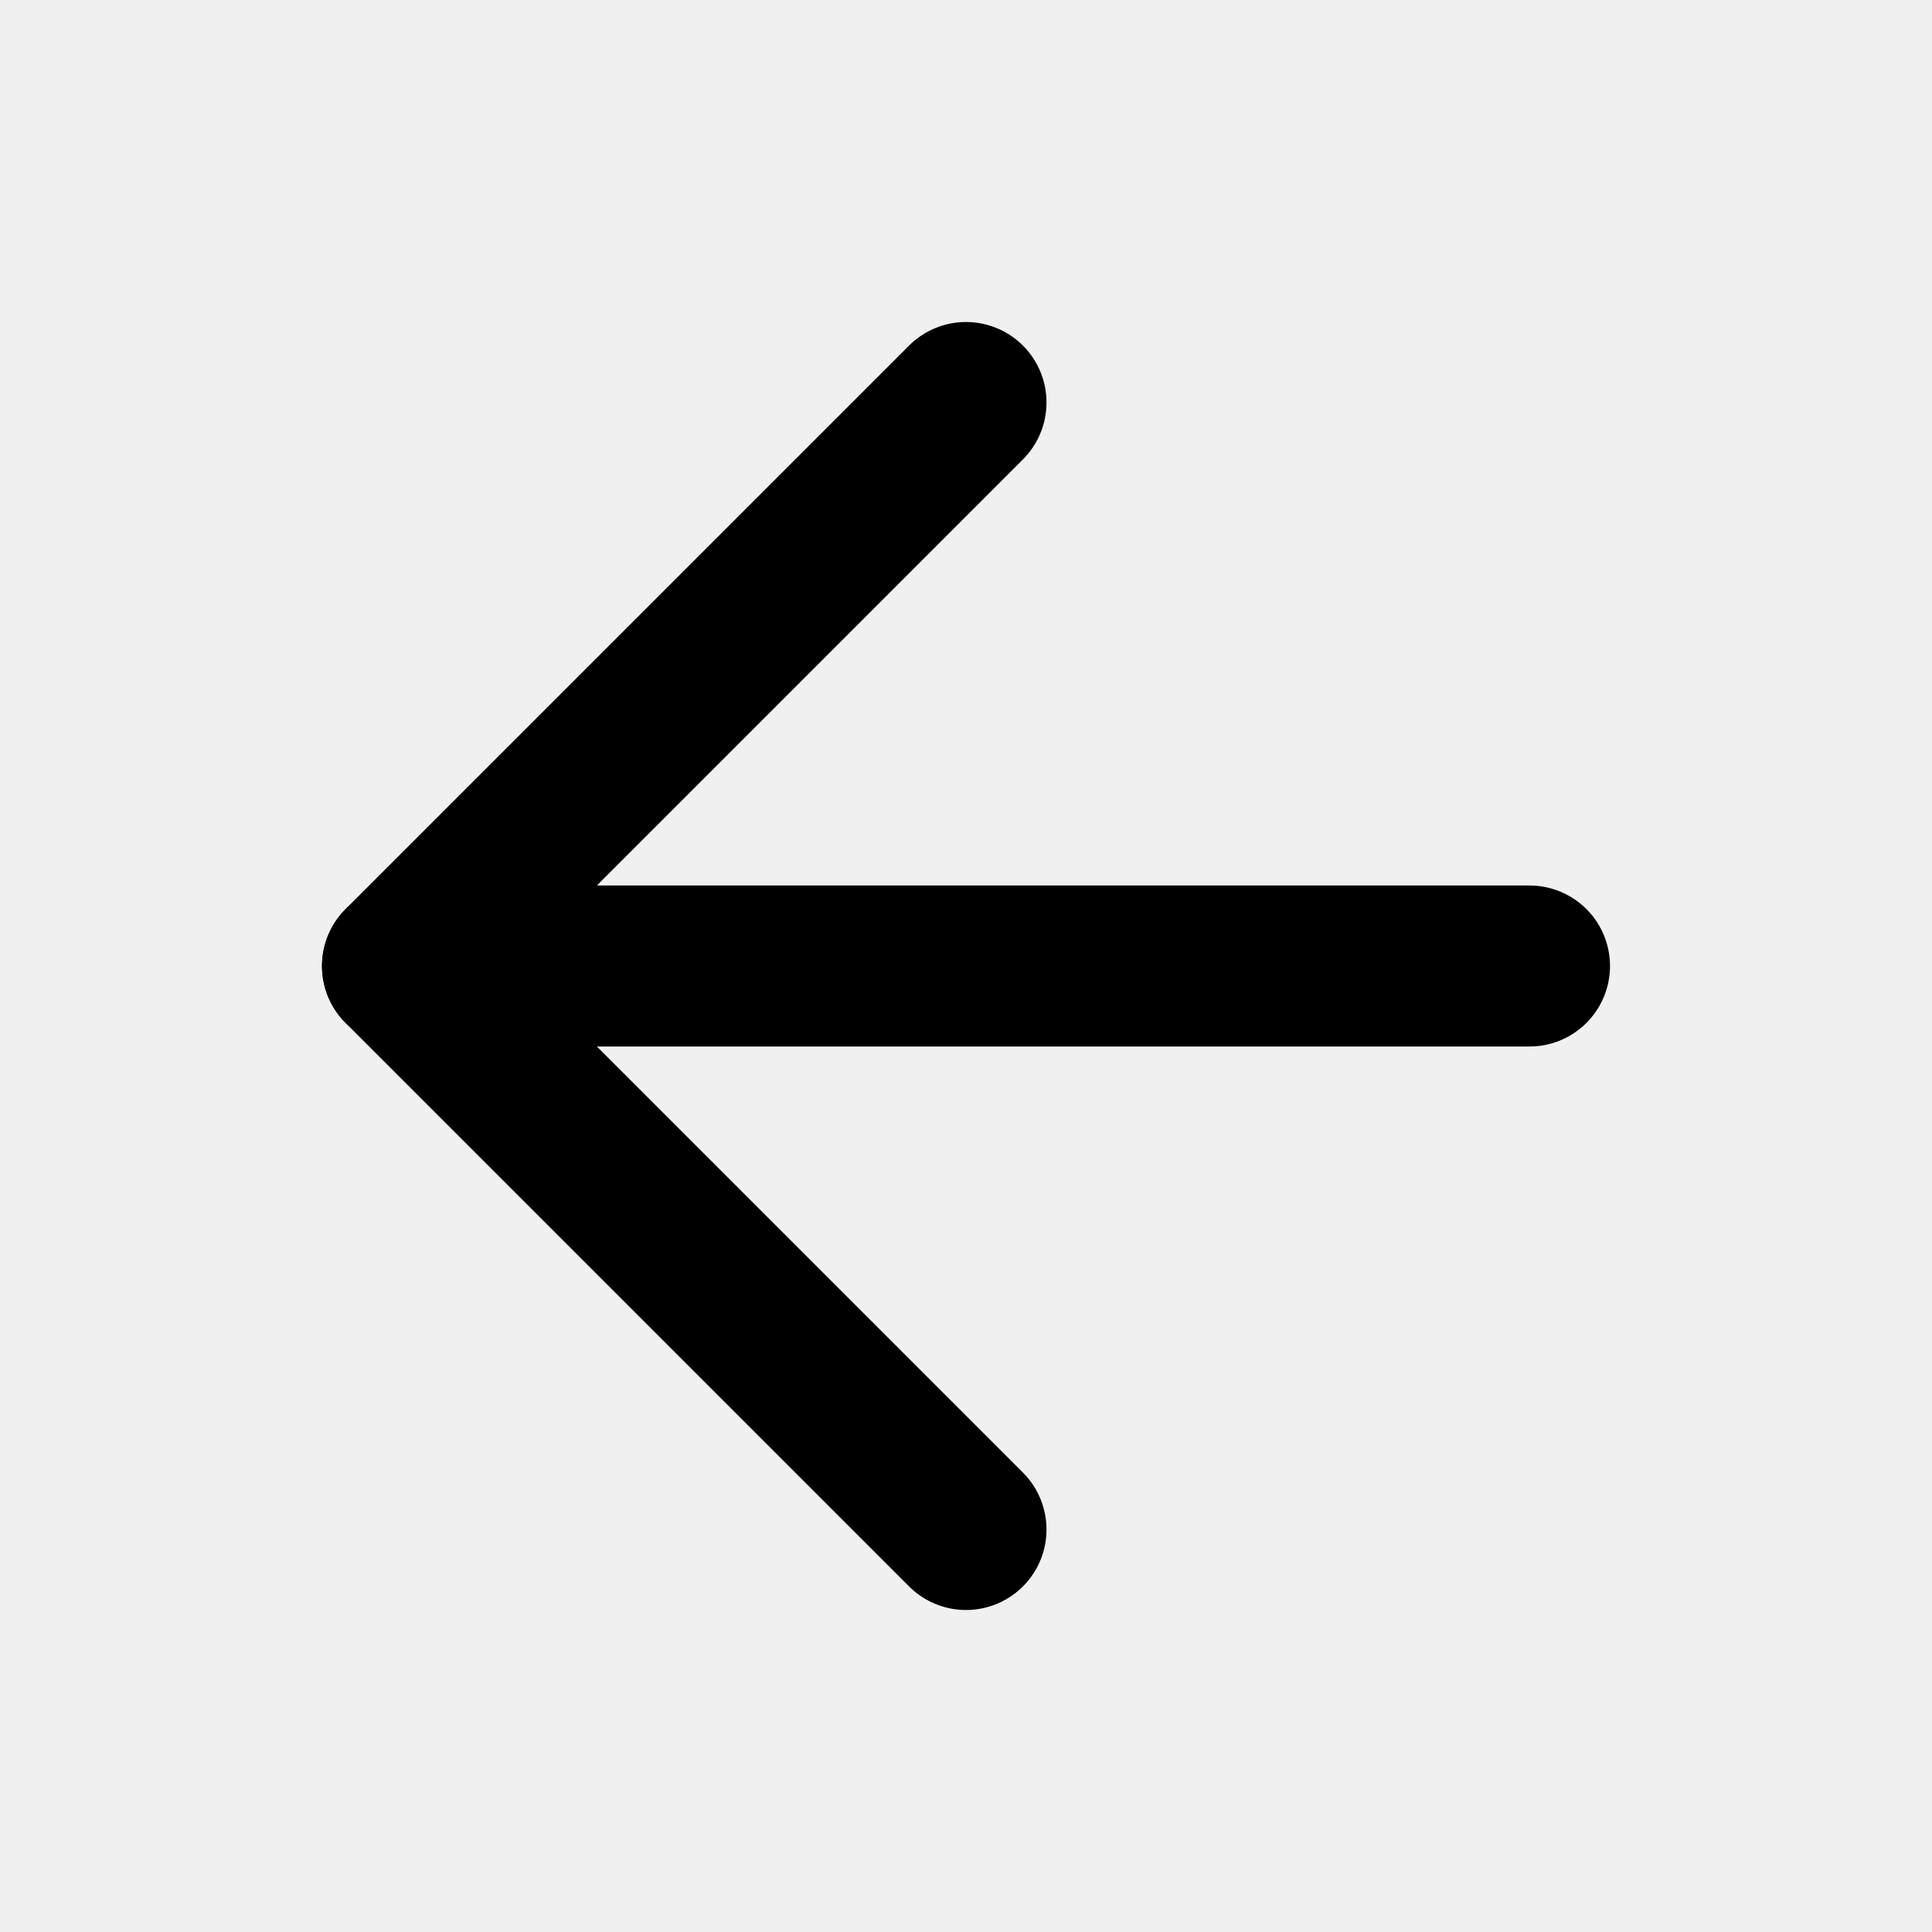
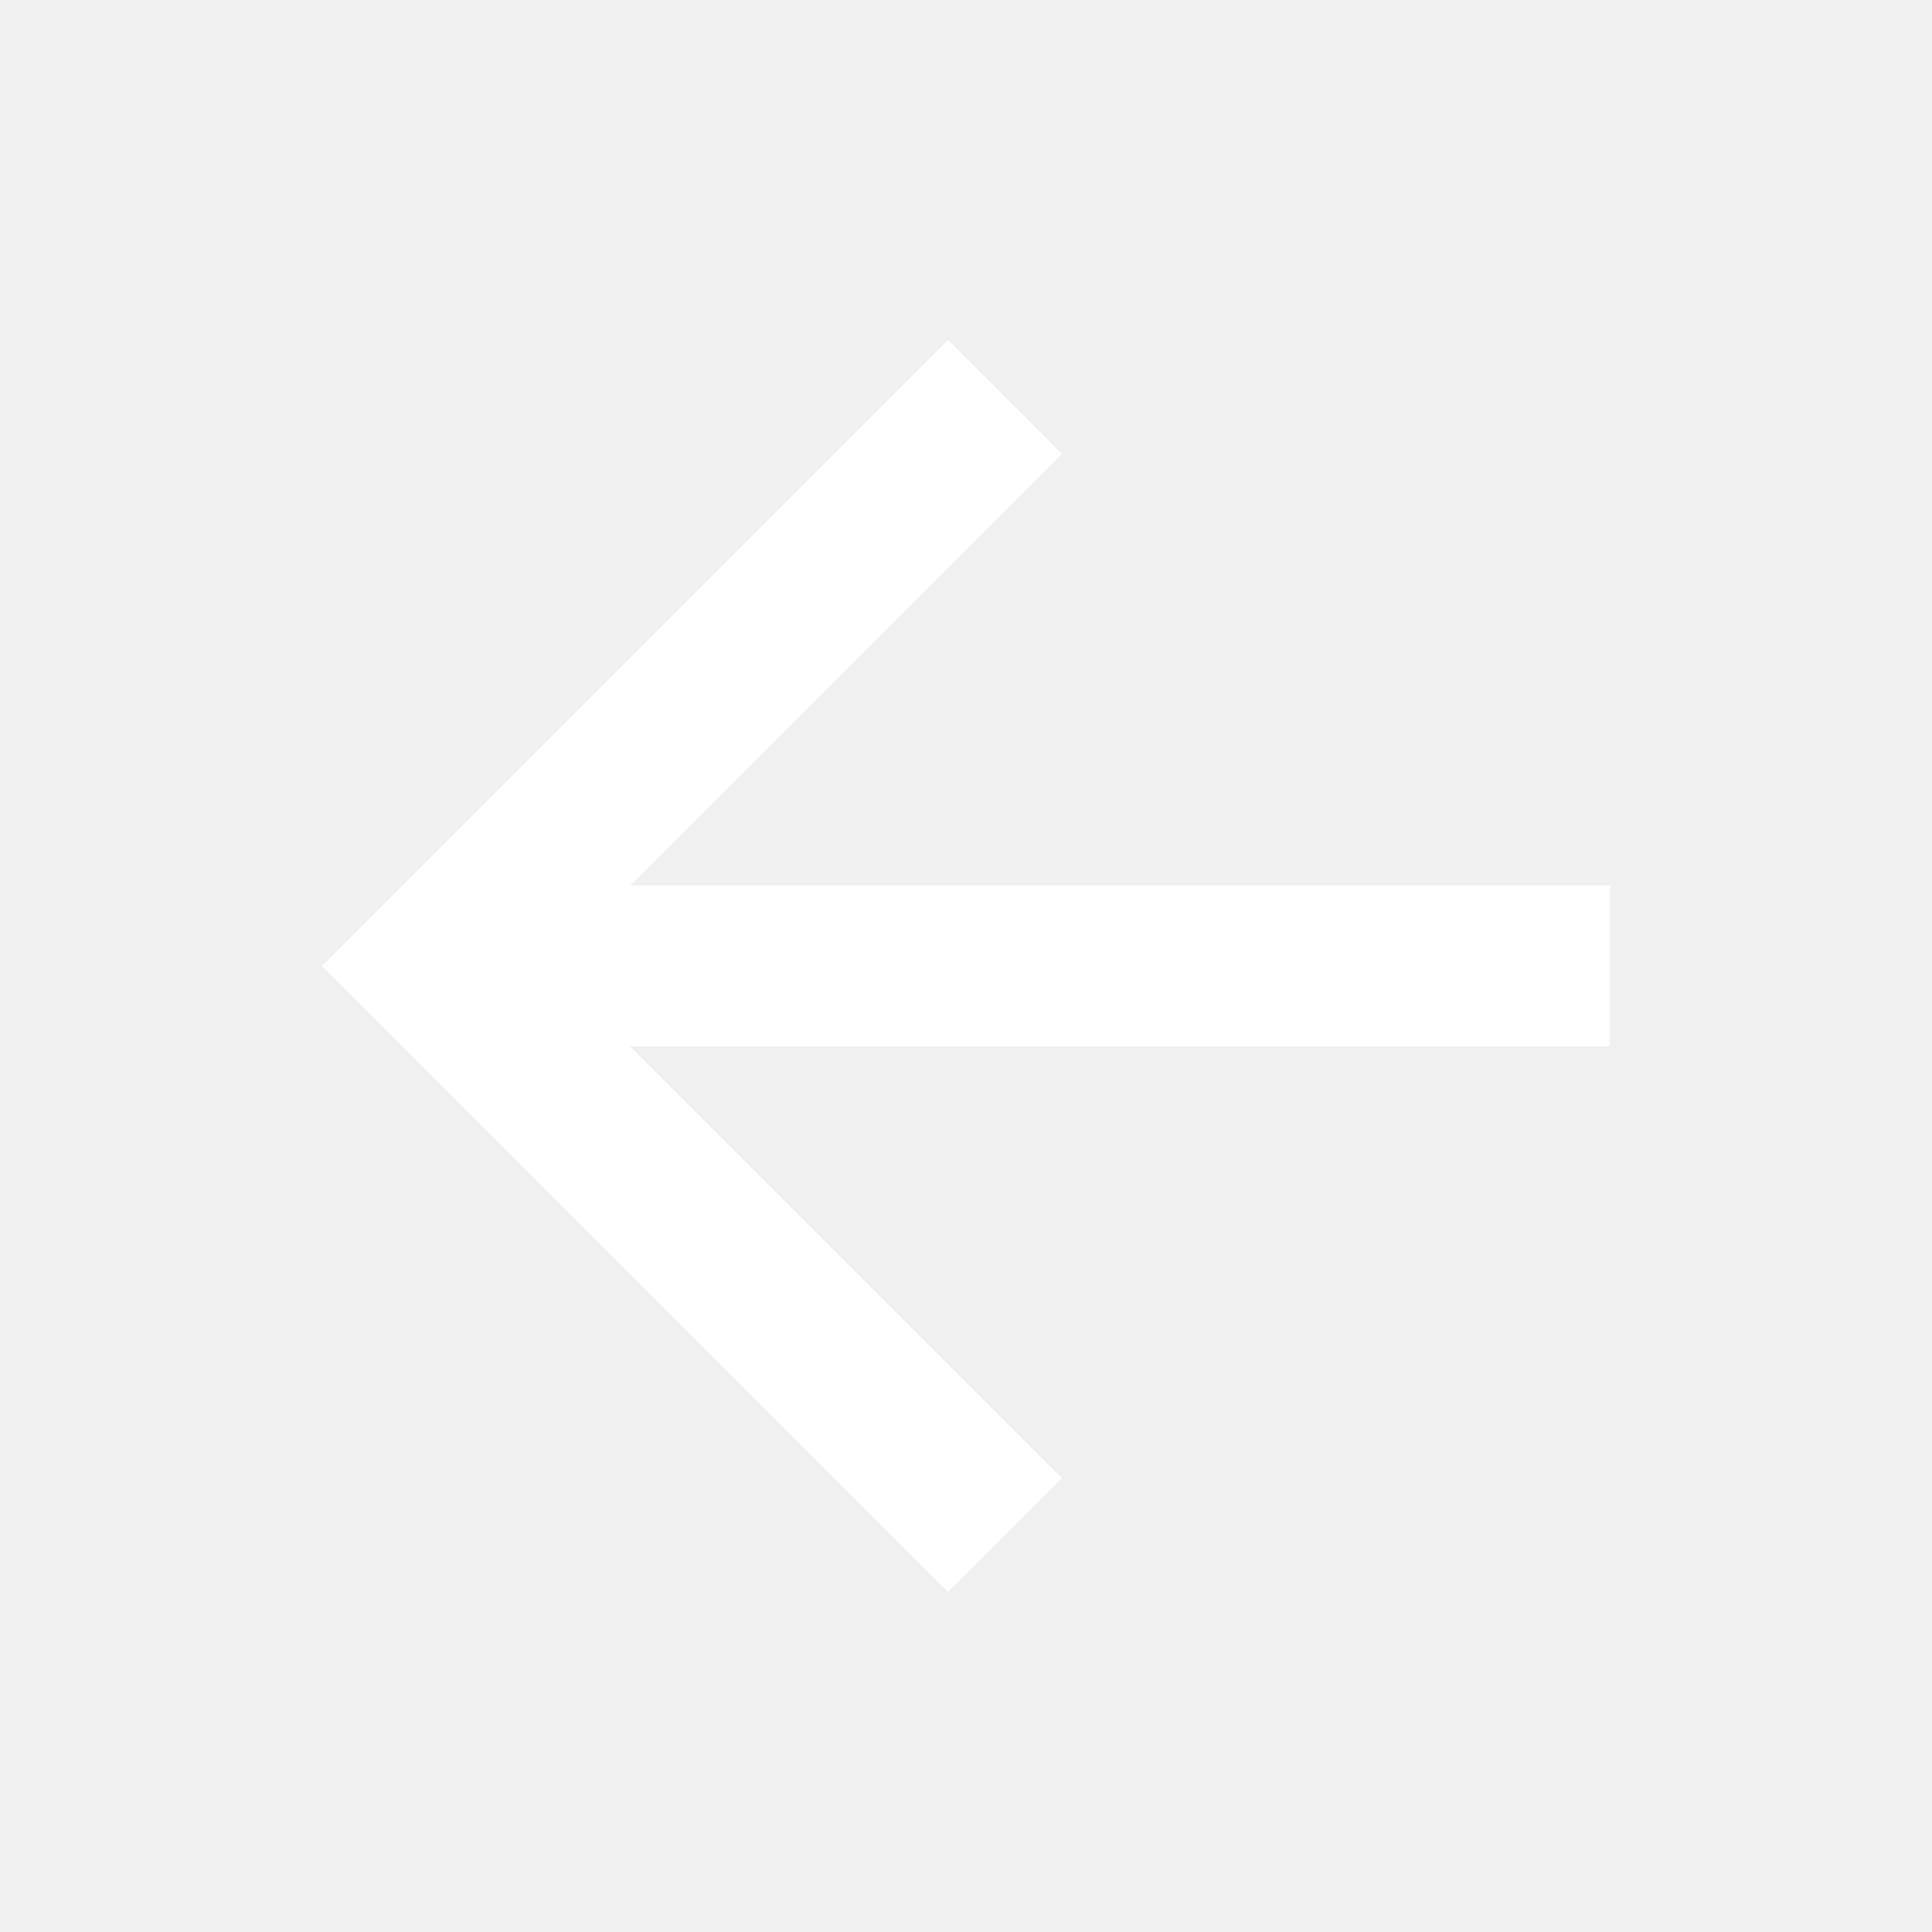
- <svg xmlns="http://www.w3.org/2000/svg" width="24" height="24" viewBox="0 0 24 24" fill="none" stroke="currentColor" stroke-width="2" stroke-linecap="round" stroke-linejoin="round" class="feather feather-arrow-left">
-   <line x1="19" y1="12" x2="5" y2="12" />
-   <polyline points="12 19 5 12 12 5" />
+ <svg xmlns="http://www.w3.org/2000/svg" width="40" height="40" viewBox="0 0 40 40" fill="none">
+   <g clip-path="url(#clip0_42_68)">
+     <path d="M13.046 21.666L21.986 30.606L19.63 32.963L6.667 19.999L19.63 7.036L21.986 9.393L13.046 18.333H33.333V21.666H13.046Z" fill="white" />
+   </g>
+   <defs>
+     <clipPath id="clip0_42_68">
+       <rect width="40" height="40" fill="white" transform="translate(39.9999 39.9995) rotate(-180)" />
+     </clipPath>
+   </defs>
</svg>
